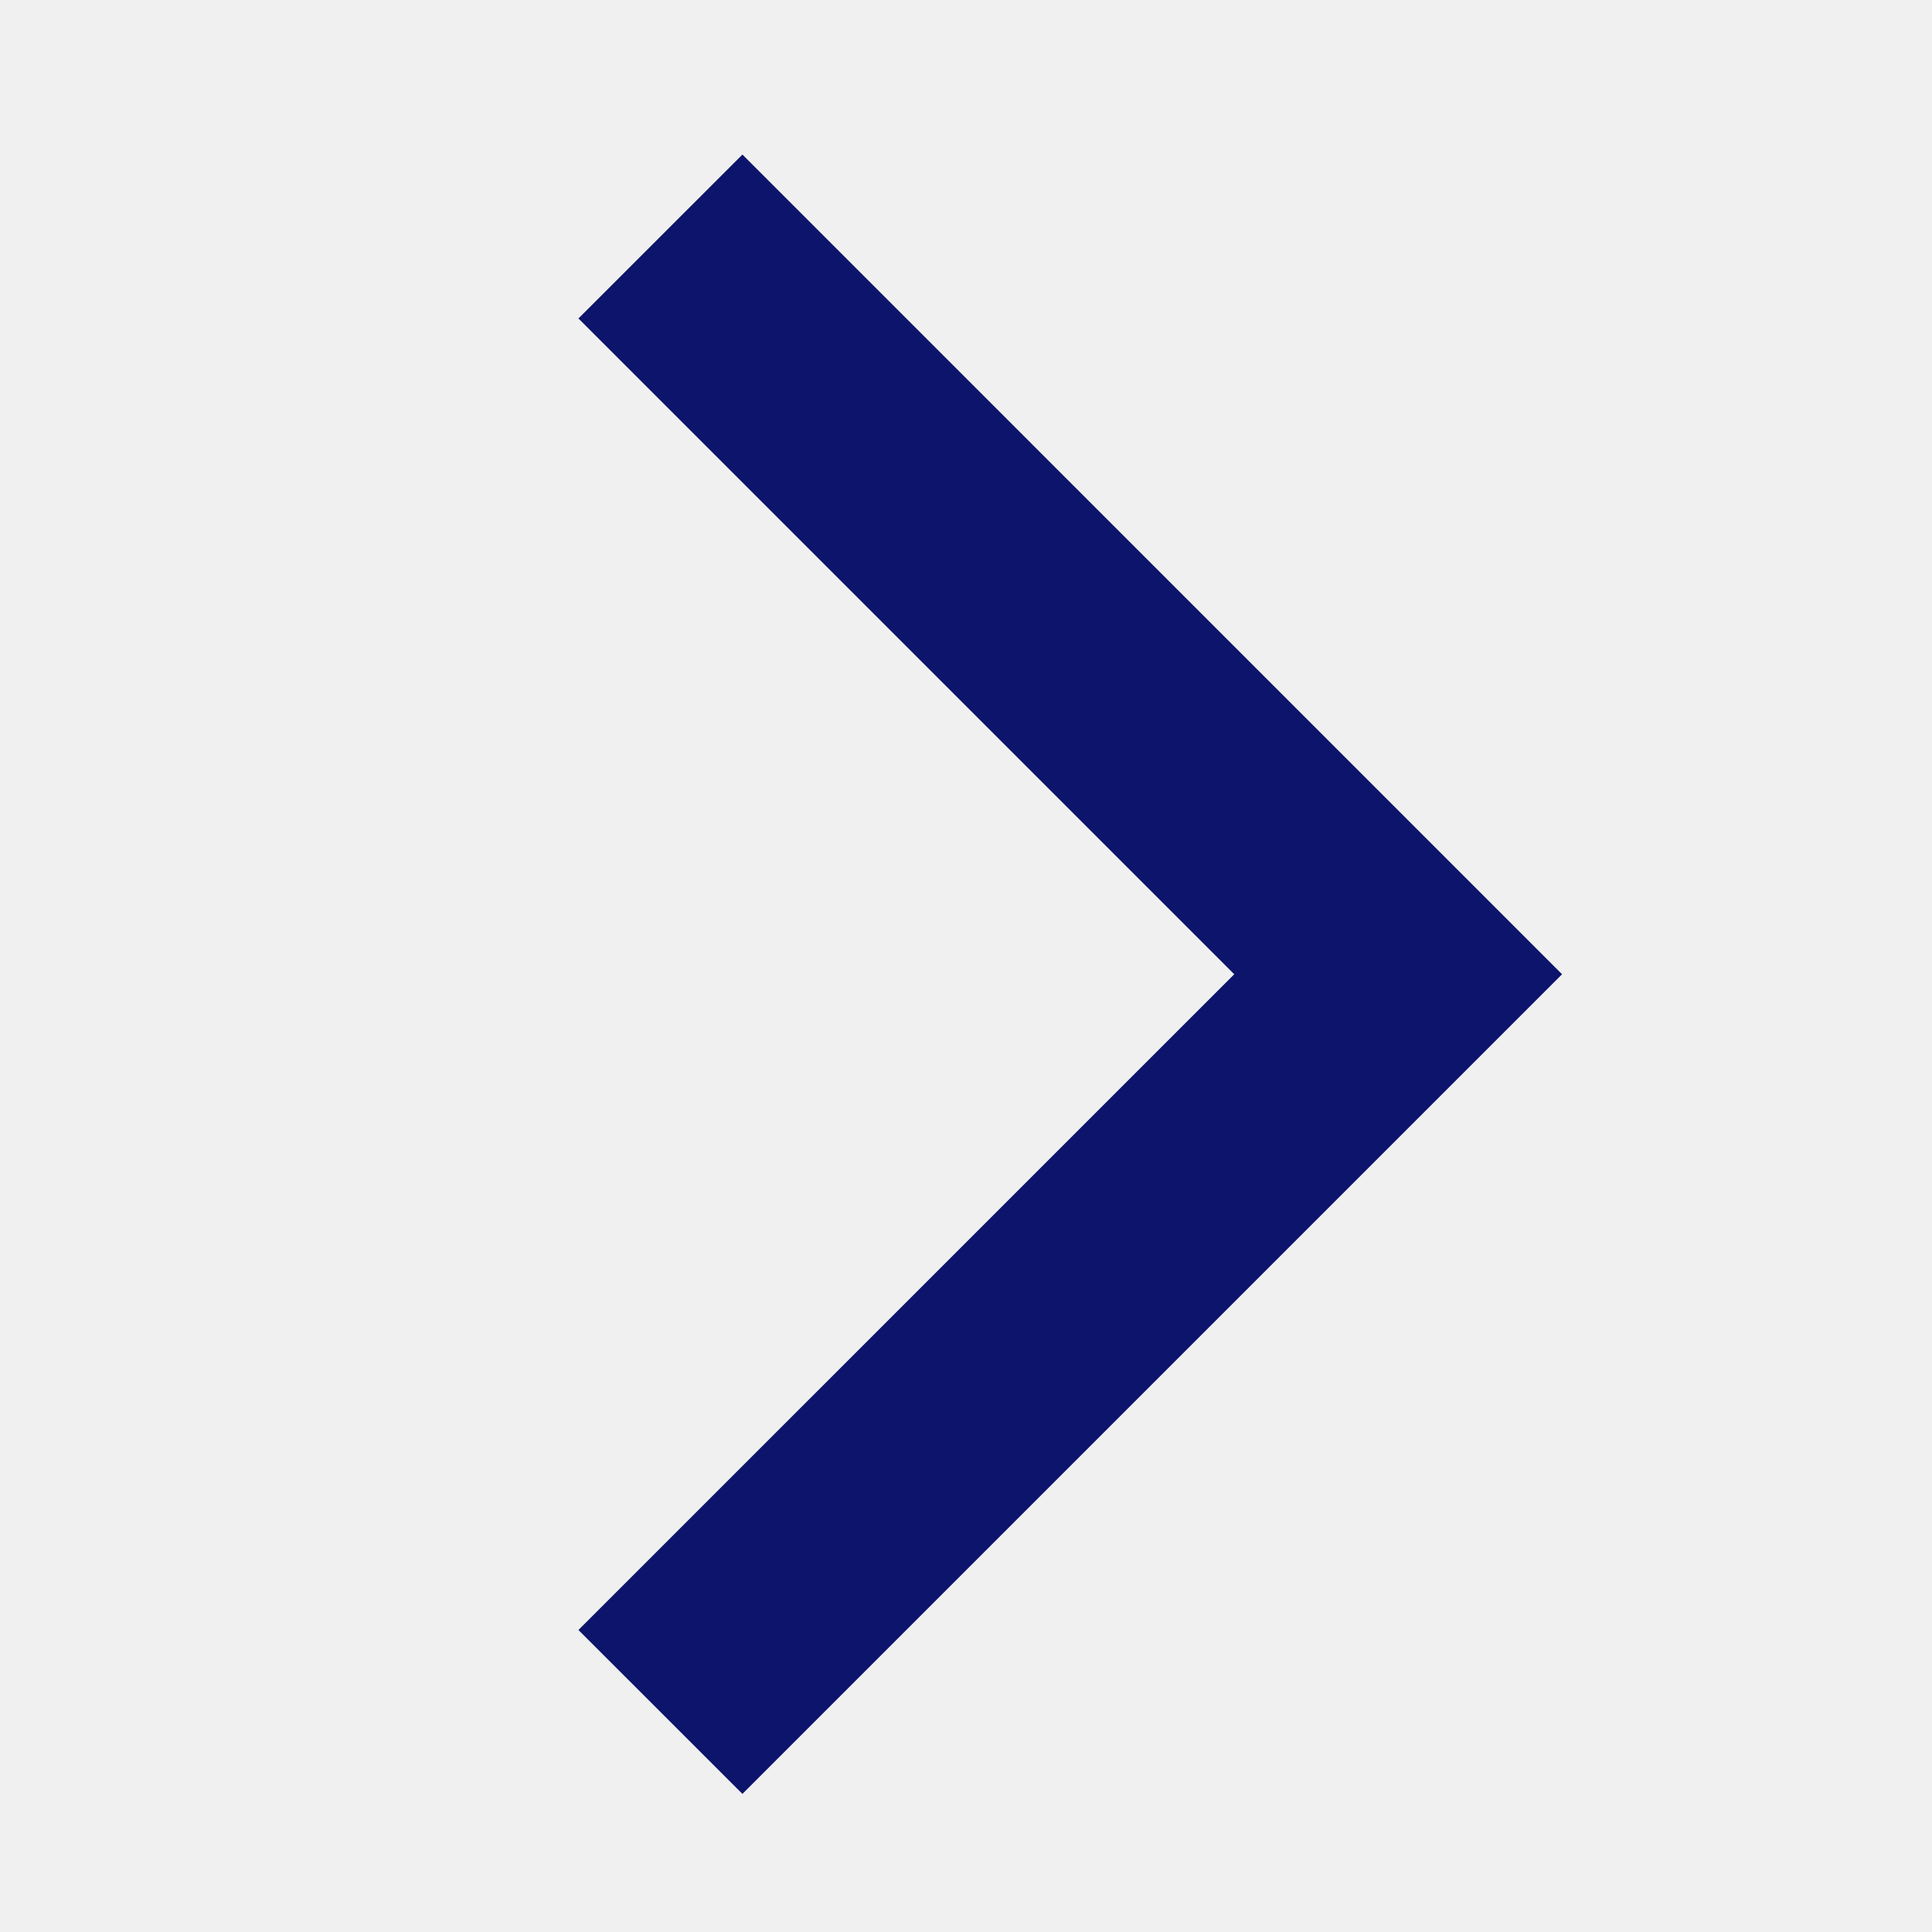
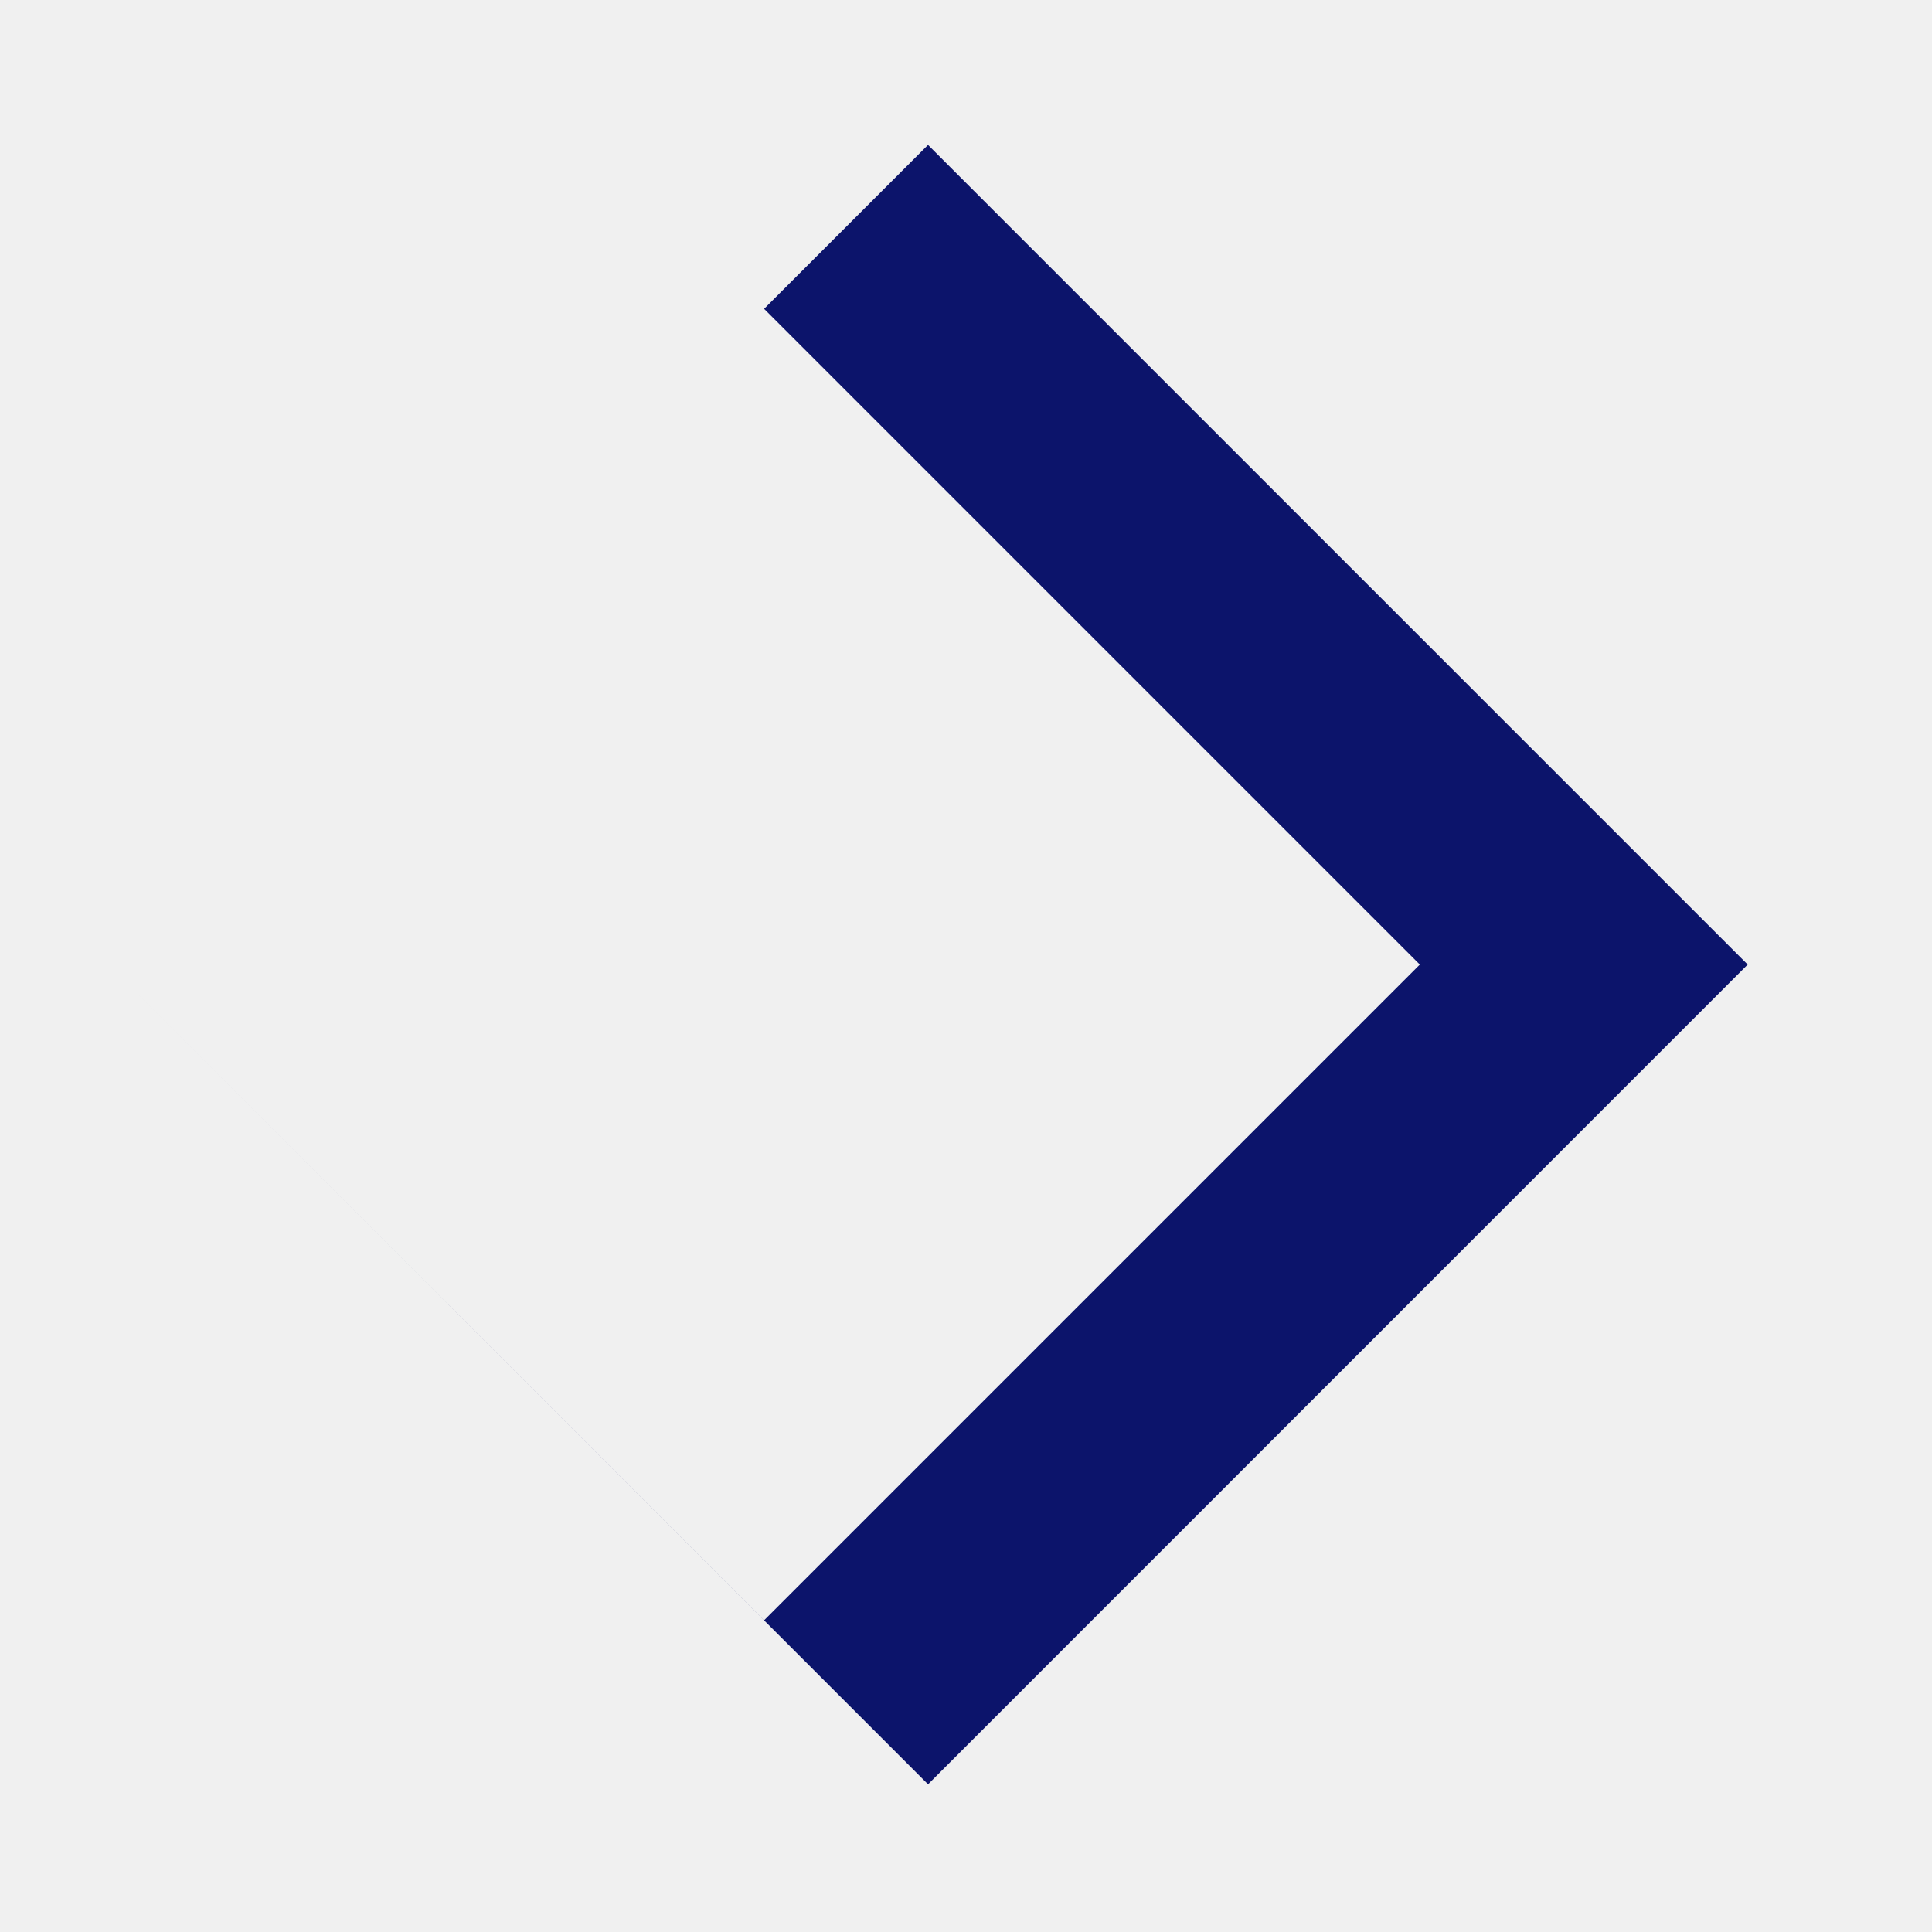
- <svg xmlns="http://www.w3.org/2000/svg" width="25" height="25" viewBox="0 0 25 25" fill="none">
-   <g clip-path="url(#clip0)">
-     <path fill-rule="evenodd" clip-rule="evenodd" d="M20.213 12.607L9.607 2L7.485 4.121L15.971 12.607L7.485 21.092L9.607 23.213L20.213 12.607Z" fill="#0C146B" />
-   </g>
-   <defs>
-     <clipPath id="clip0">
-       <rect width="25" height="25" fill="white" />
-     </clipPath>
-   </defs>
+ <svg xmlns="http://www.w3.org/2000/svg" width="20" height="20" viewBox="0 0 20 20" fill="none">
+   <path fill-rule="evenodd" clip-rule="evenodd" d="M18.092 9.985L9.607 1.5L7.91 3.197L14.698 9.985L7.91 16.773L1.121 9.985L9.607 18.471L18.092 9.985Z" fill="#0C146B" />
</svg>
